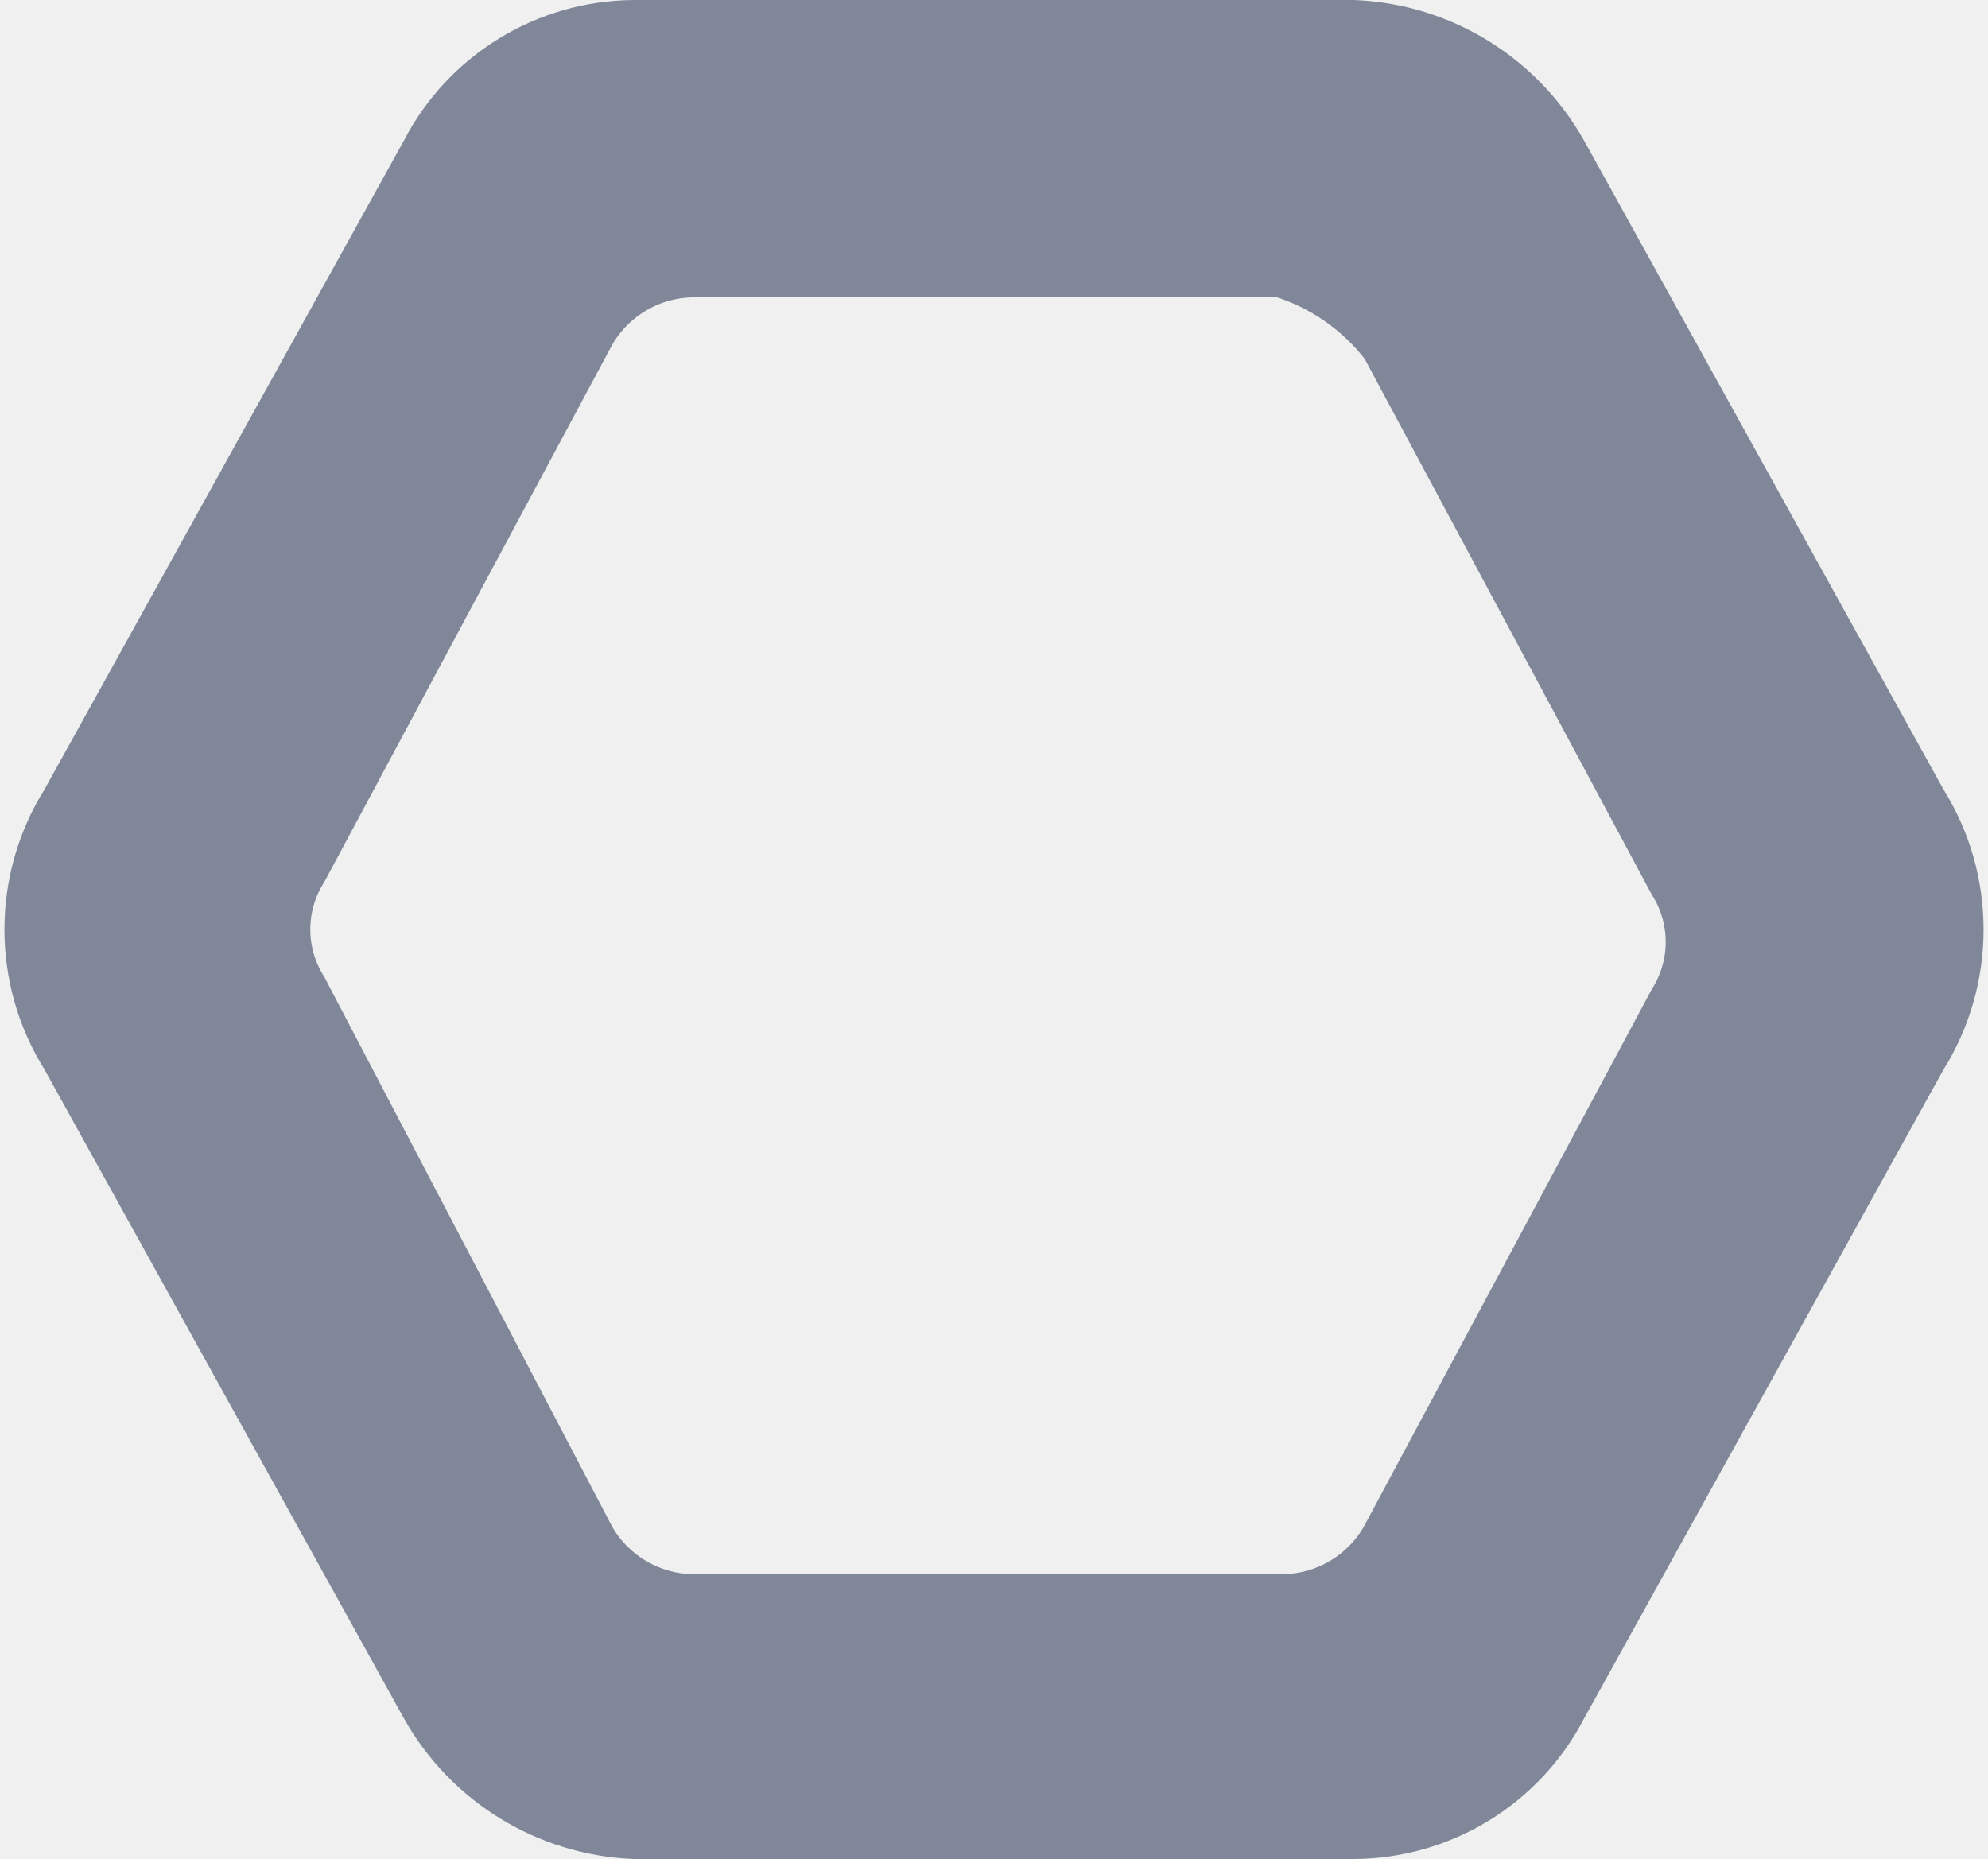
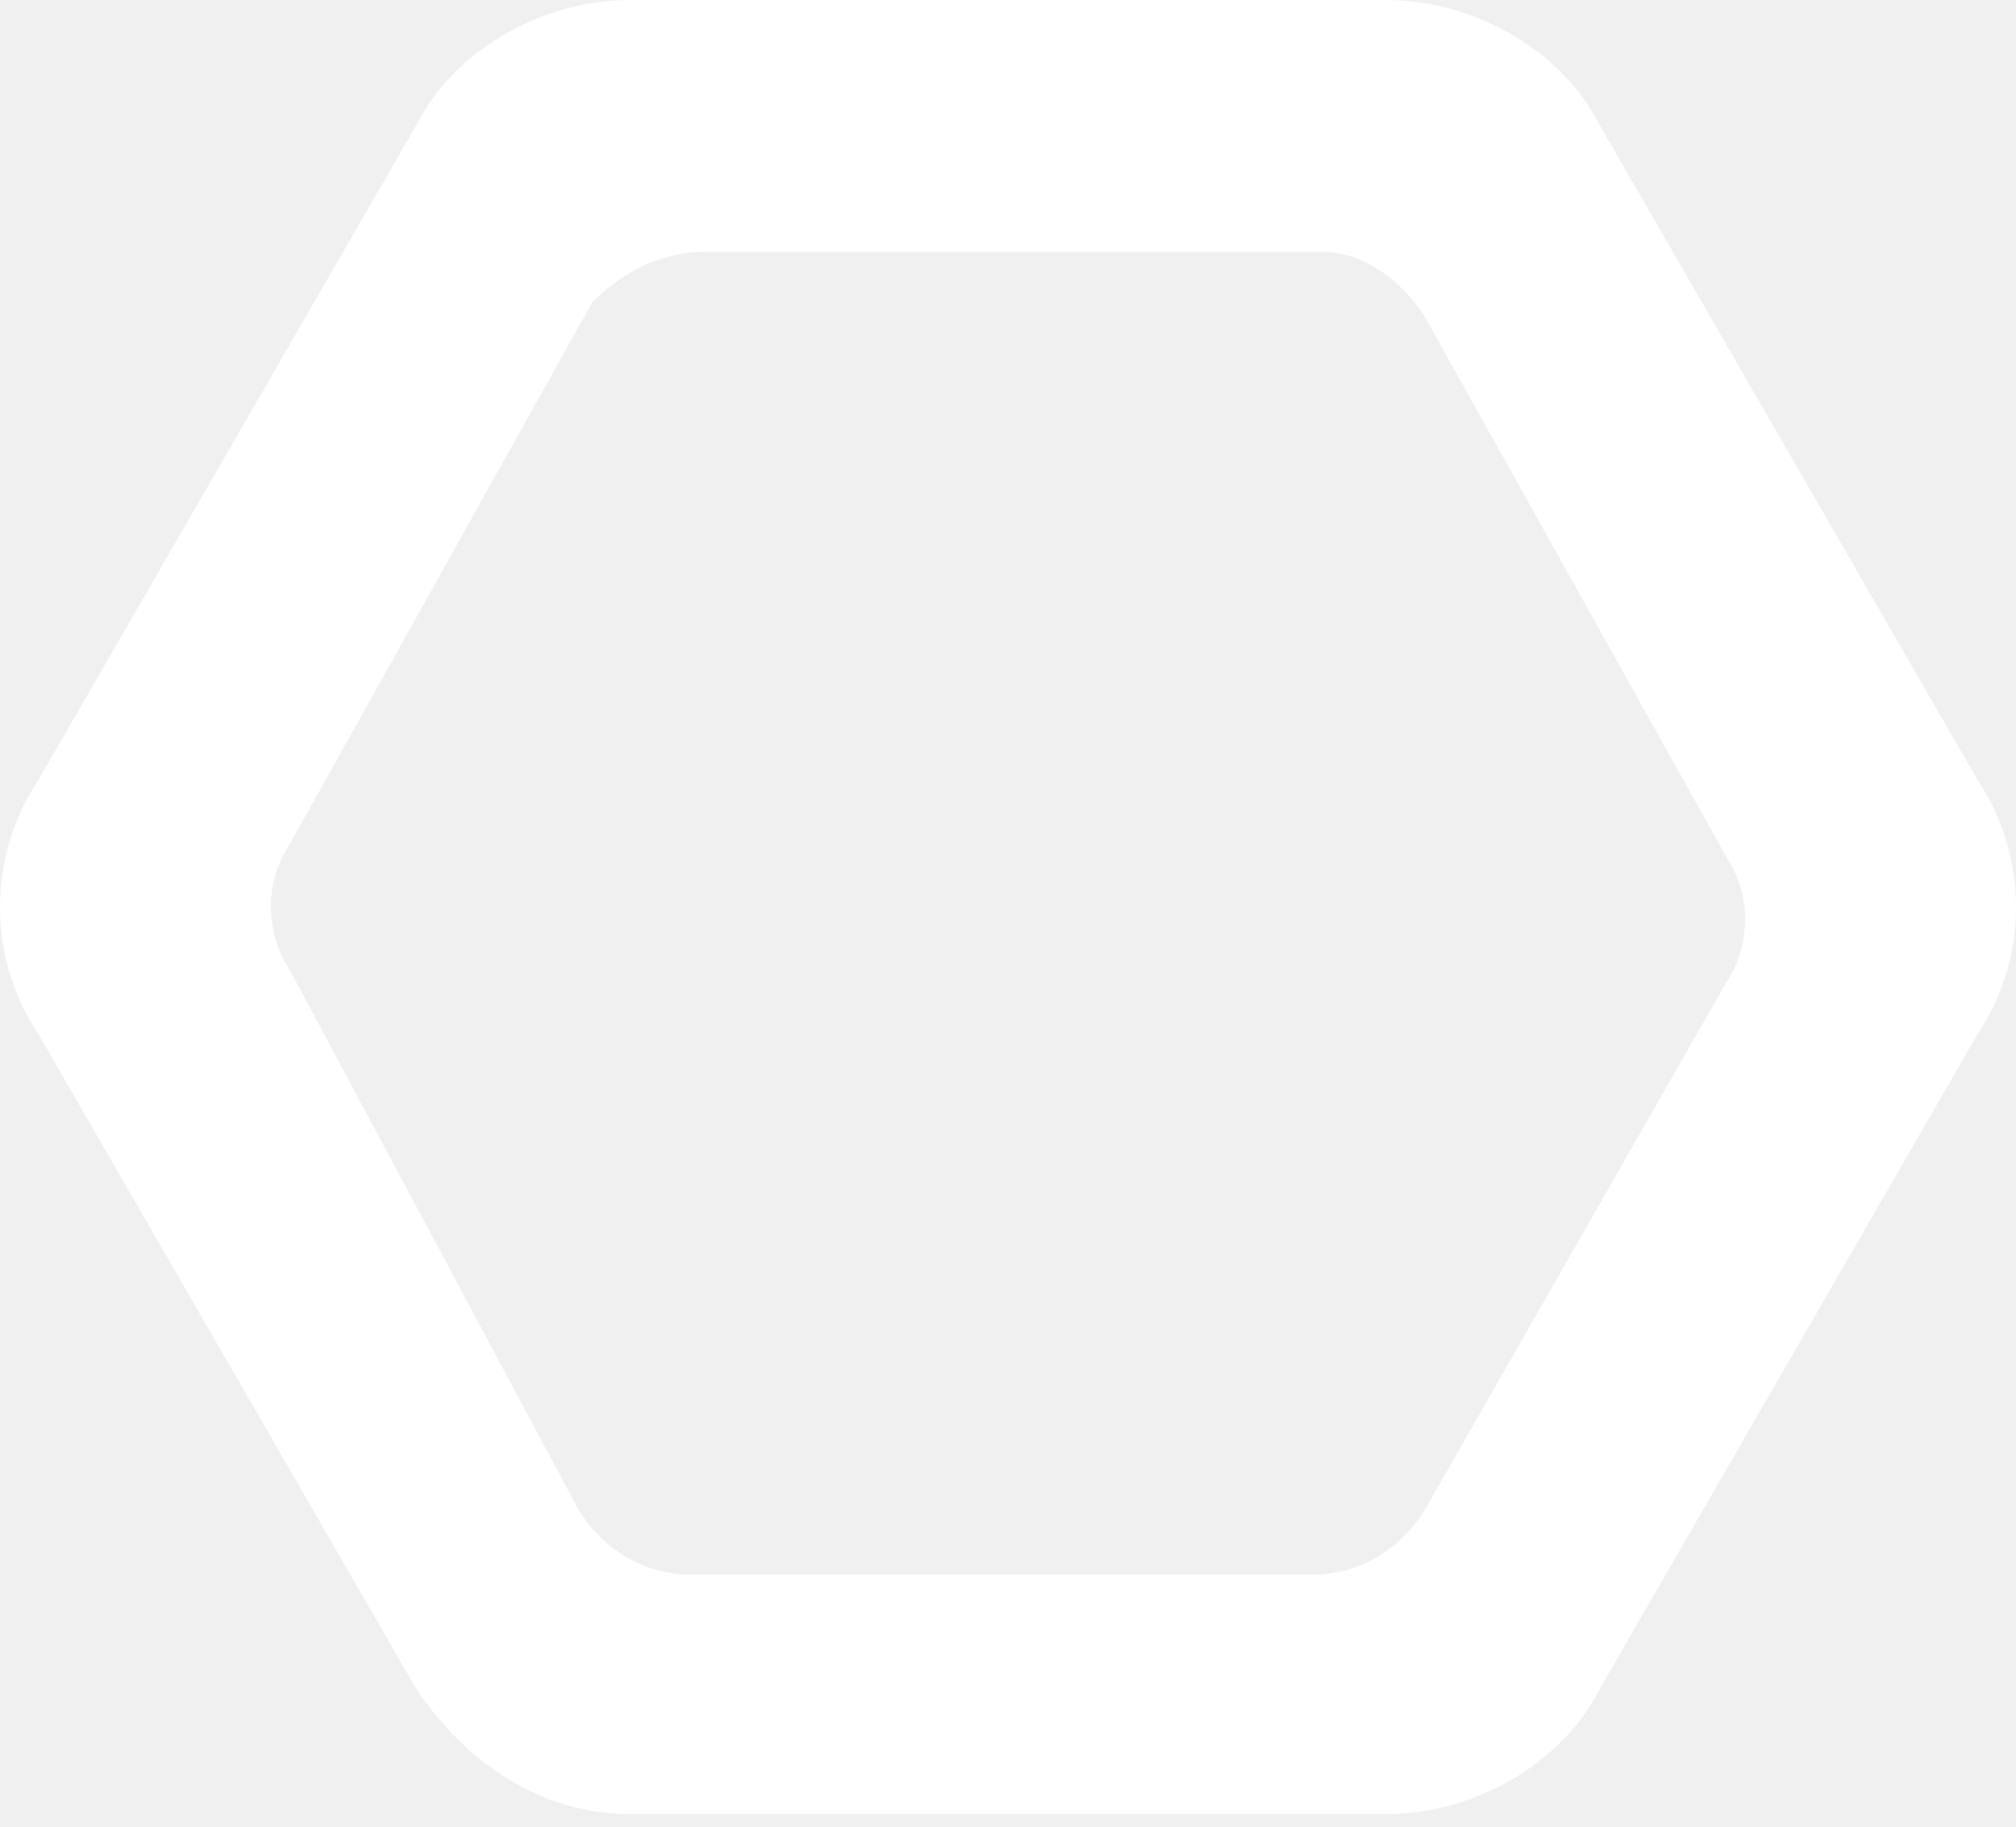
- <svg xmlns="http://www.w3.org/2000/svg" viewBox="1489.426 4223 33.148 31">
-   <defs>
-     <style>
-       .logo-hex {
-         fill: #7f8799;
-         stroke: #7f8799;
-       }
-     </style>
-   </defs>
-   <path id="logo-hex" data-name="logo-hex" class="logo-hex" d="M100.8,6.508l4.8,8.958a1.959,1.959,0,0,1,0,2.083l-4.8,8.958A2.084,2.084,0,0,1,99,27.55H89.2a2.084,2.084,0,0,1-1.8-1.042l-4.8-9.167a1.958,1.958,0,0,1,0-2.083L87.4,6.3a2.084,2.084,0,0,1,1.8-1.042H99A3.592,3.592,0,0,1,100.8,6.508ZM100.2,1.3h-12a3.85,3.85,0,0,0-3.4,2.083l-6,10.833a3.917,3.917,0,0,0,0,4.167l6,10.833A4.1,4.1,0,0,0,88.2,31.3h12a3.85,3.85,0,0,0,3.4-2.083l6-10.833a3.917,3.917,0,0,0,0-4.167l-6-10.833A4.1,4.1,0,0,0,100.2,1.3Z" transform="translate(1411.8 4222.2)" />
+ <svg xmlns="http://www.w3.org/2000/svg" version="1.1" id="Layer_1" x="0px" y="0px" viewBox="0 0 16 14.5" style="enable-background:new 0 0 16 14.5;" xml:space="preserve">
+   <style type="text/css">
+ 	.st0{fill:#FFFFFF;}
+ </style>
+   <path class="st0" d="M11.3,2.5l2.4,4.3c0.2,0.3,0.2,0.7,0,1L11.3,12c-0.2,0.3-0.5,0.5-0.9,0.5l-4.9,0c-0.4,0-0.7-0.2-0.9-0.5  L2.3,7.7c-0.2-0.3-0.2-0.7,0-1l2.4-4.3C4.9,2.2,5.2,2,5.6,2l4.9,0C10.8,2,11.1,2.2,11.3,2.5z M11,0H5C4.3,0,3.6,0.4,3.3,1l-3,5.2  c-0.4,0.6-0.4,1.4,0,2l3,5.2c0.4,0.6,1,1,1.7,1h6c0.7,0,1.4-0.4,1.7-1l3-5.2c0.4-0.6,0.4-1.4,0-2l-3-5.2C12.4,0.4,11.7,0,11,0L11,0z  " />
</svg>
